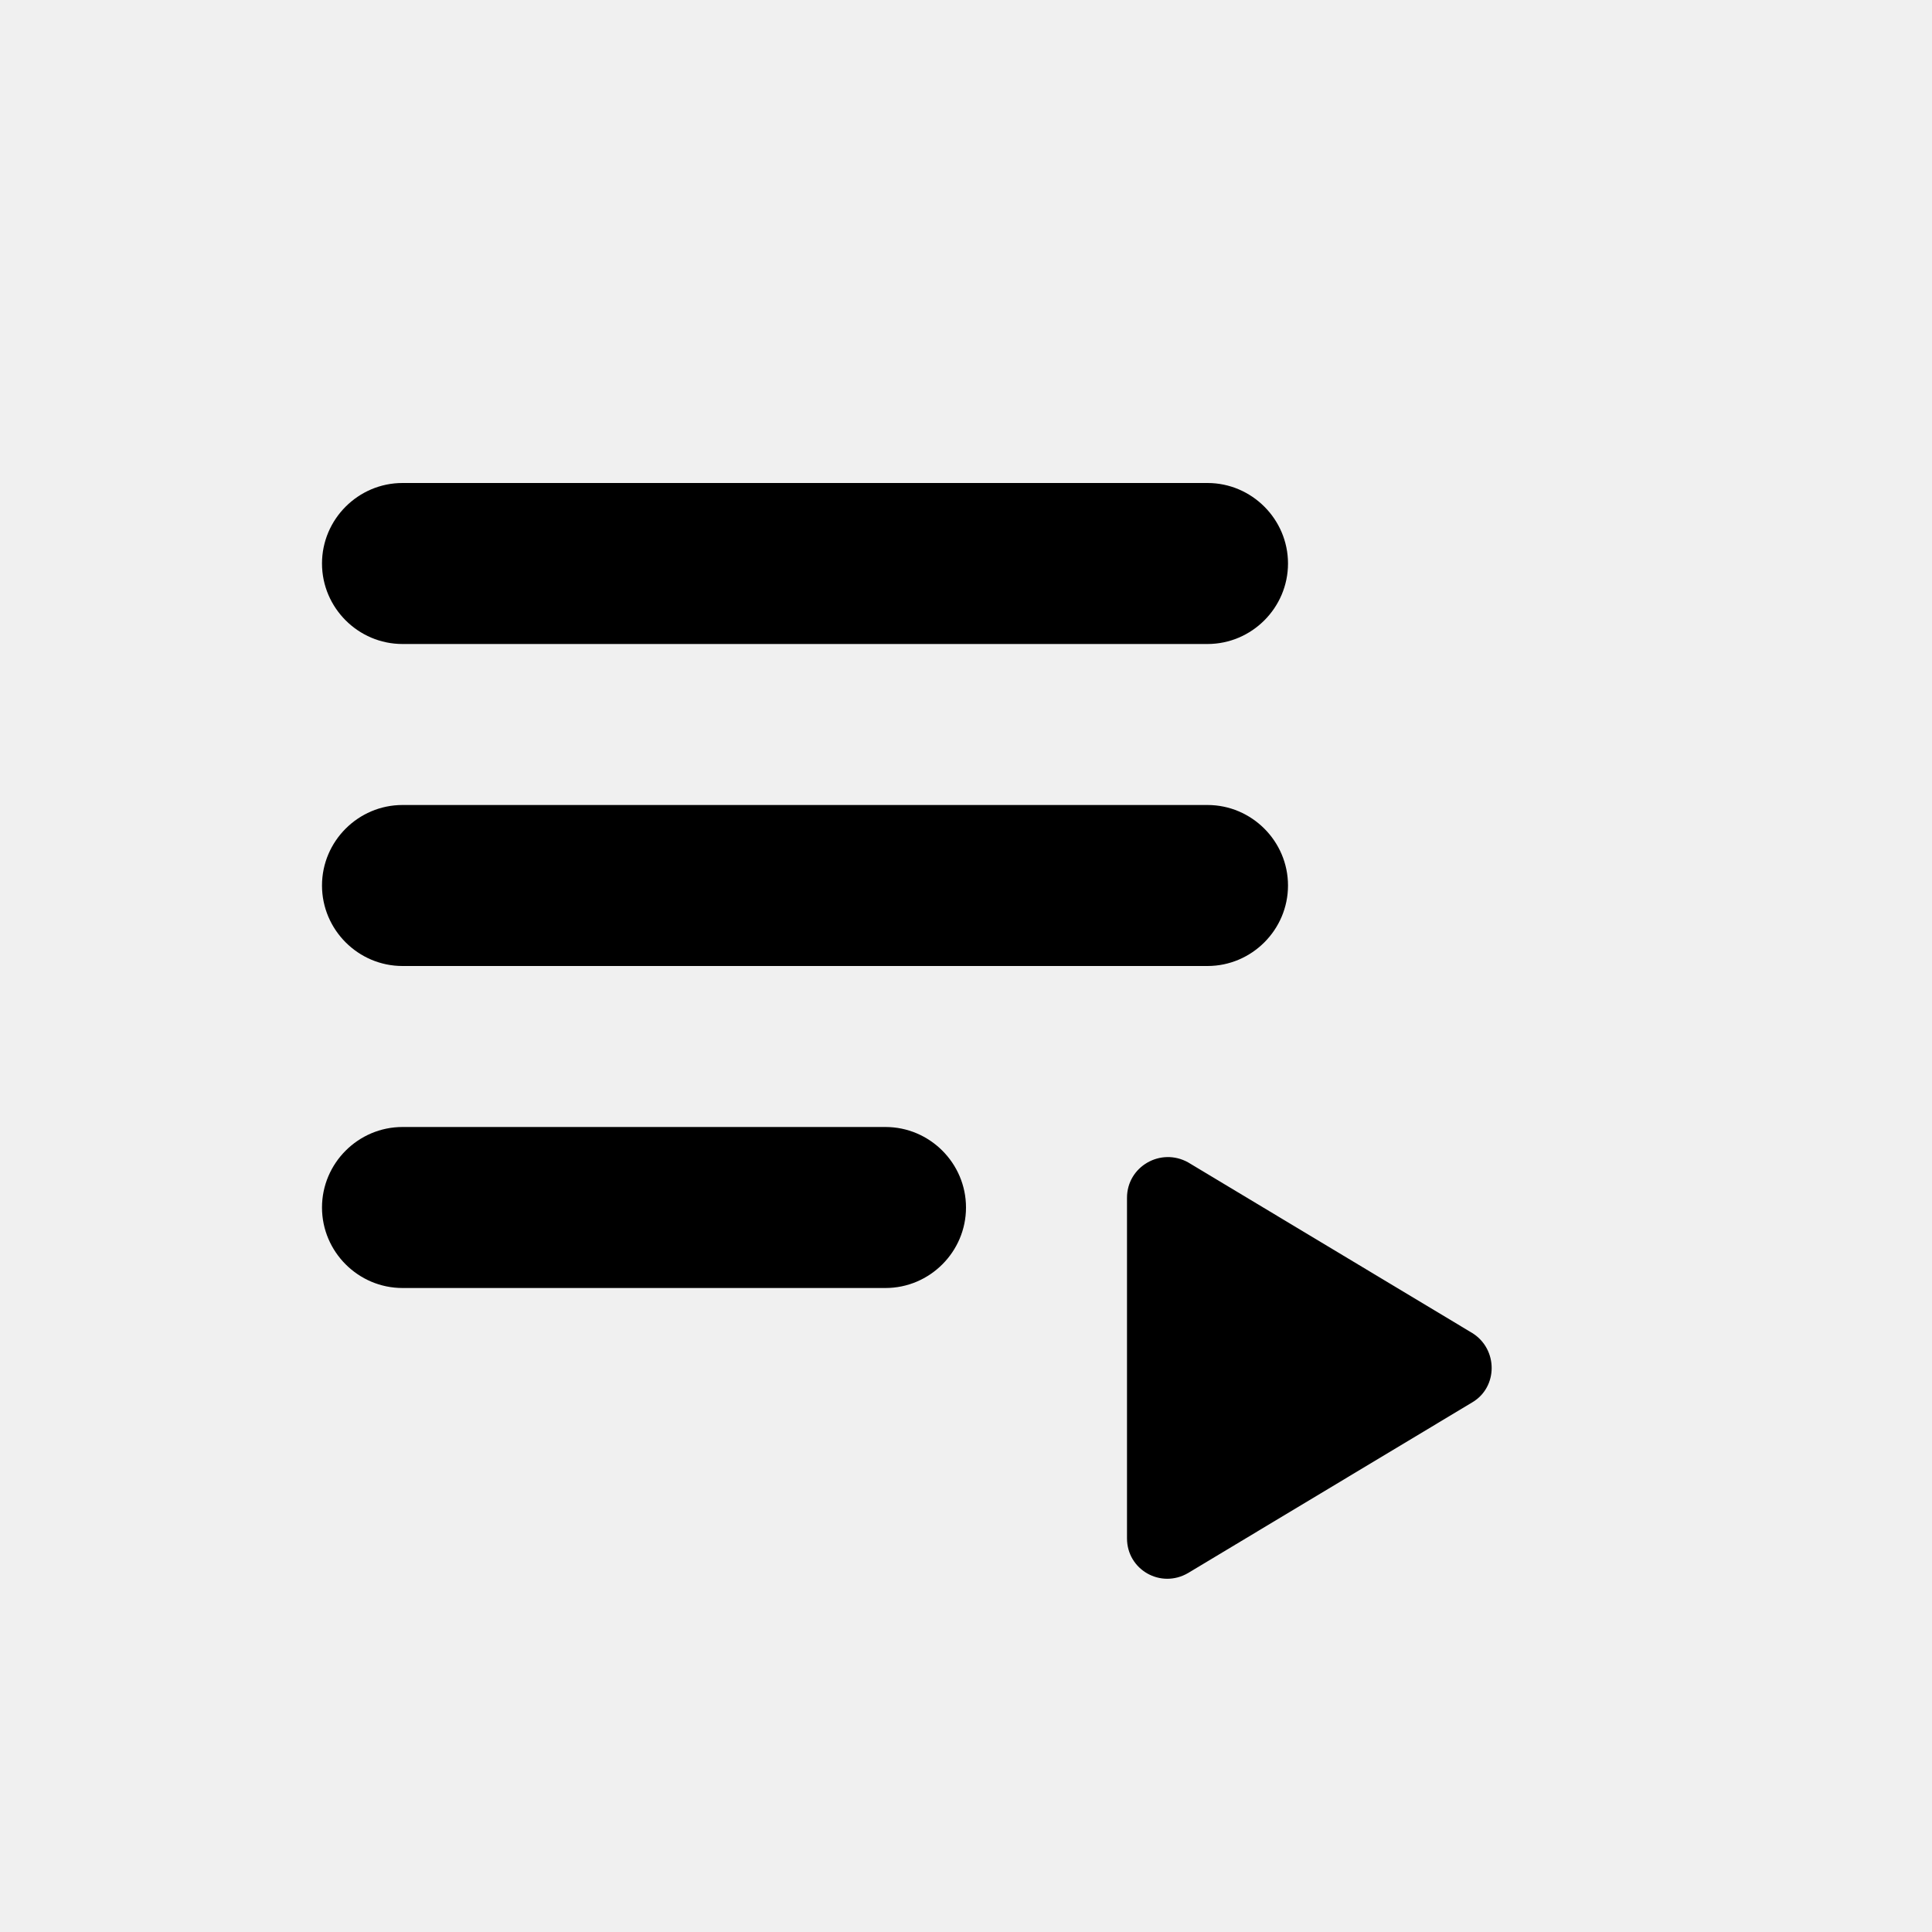
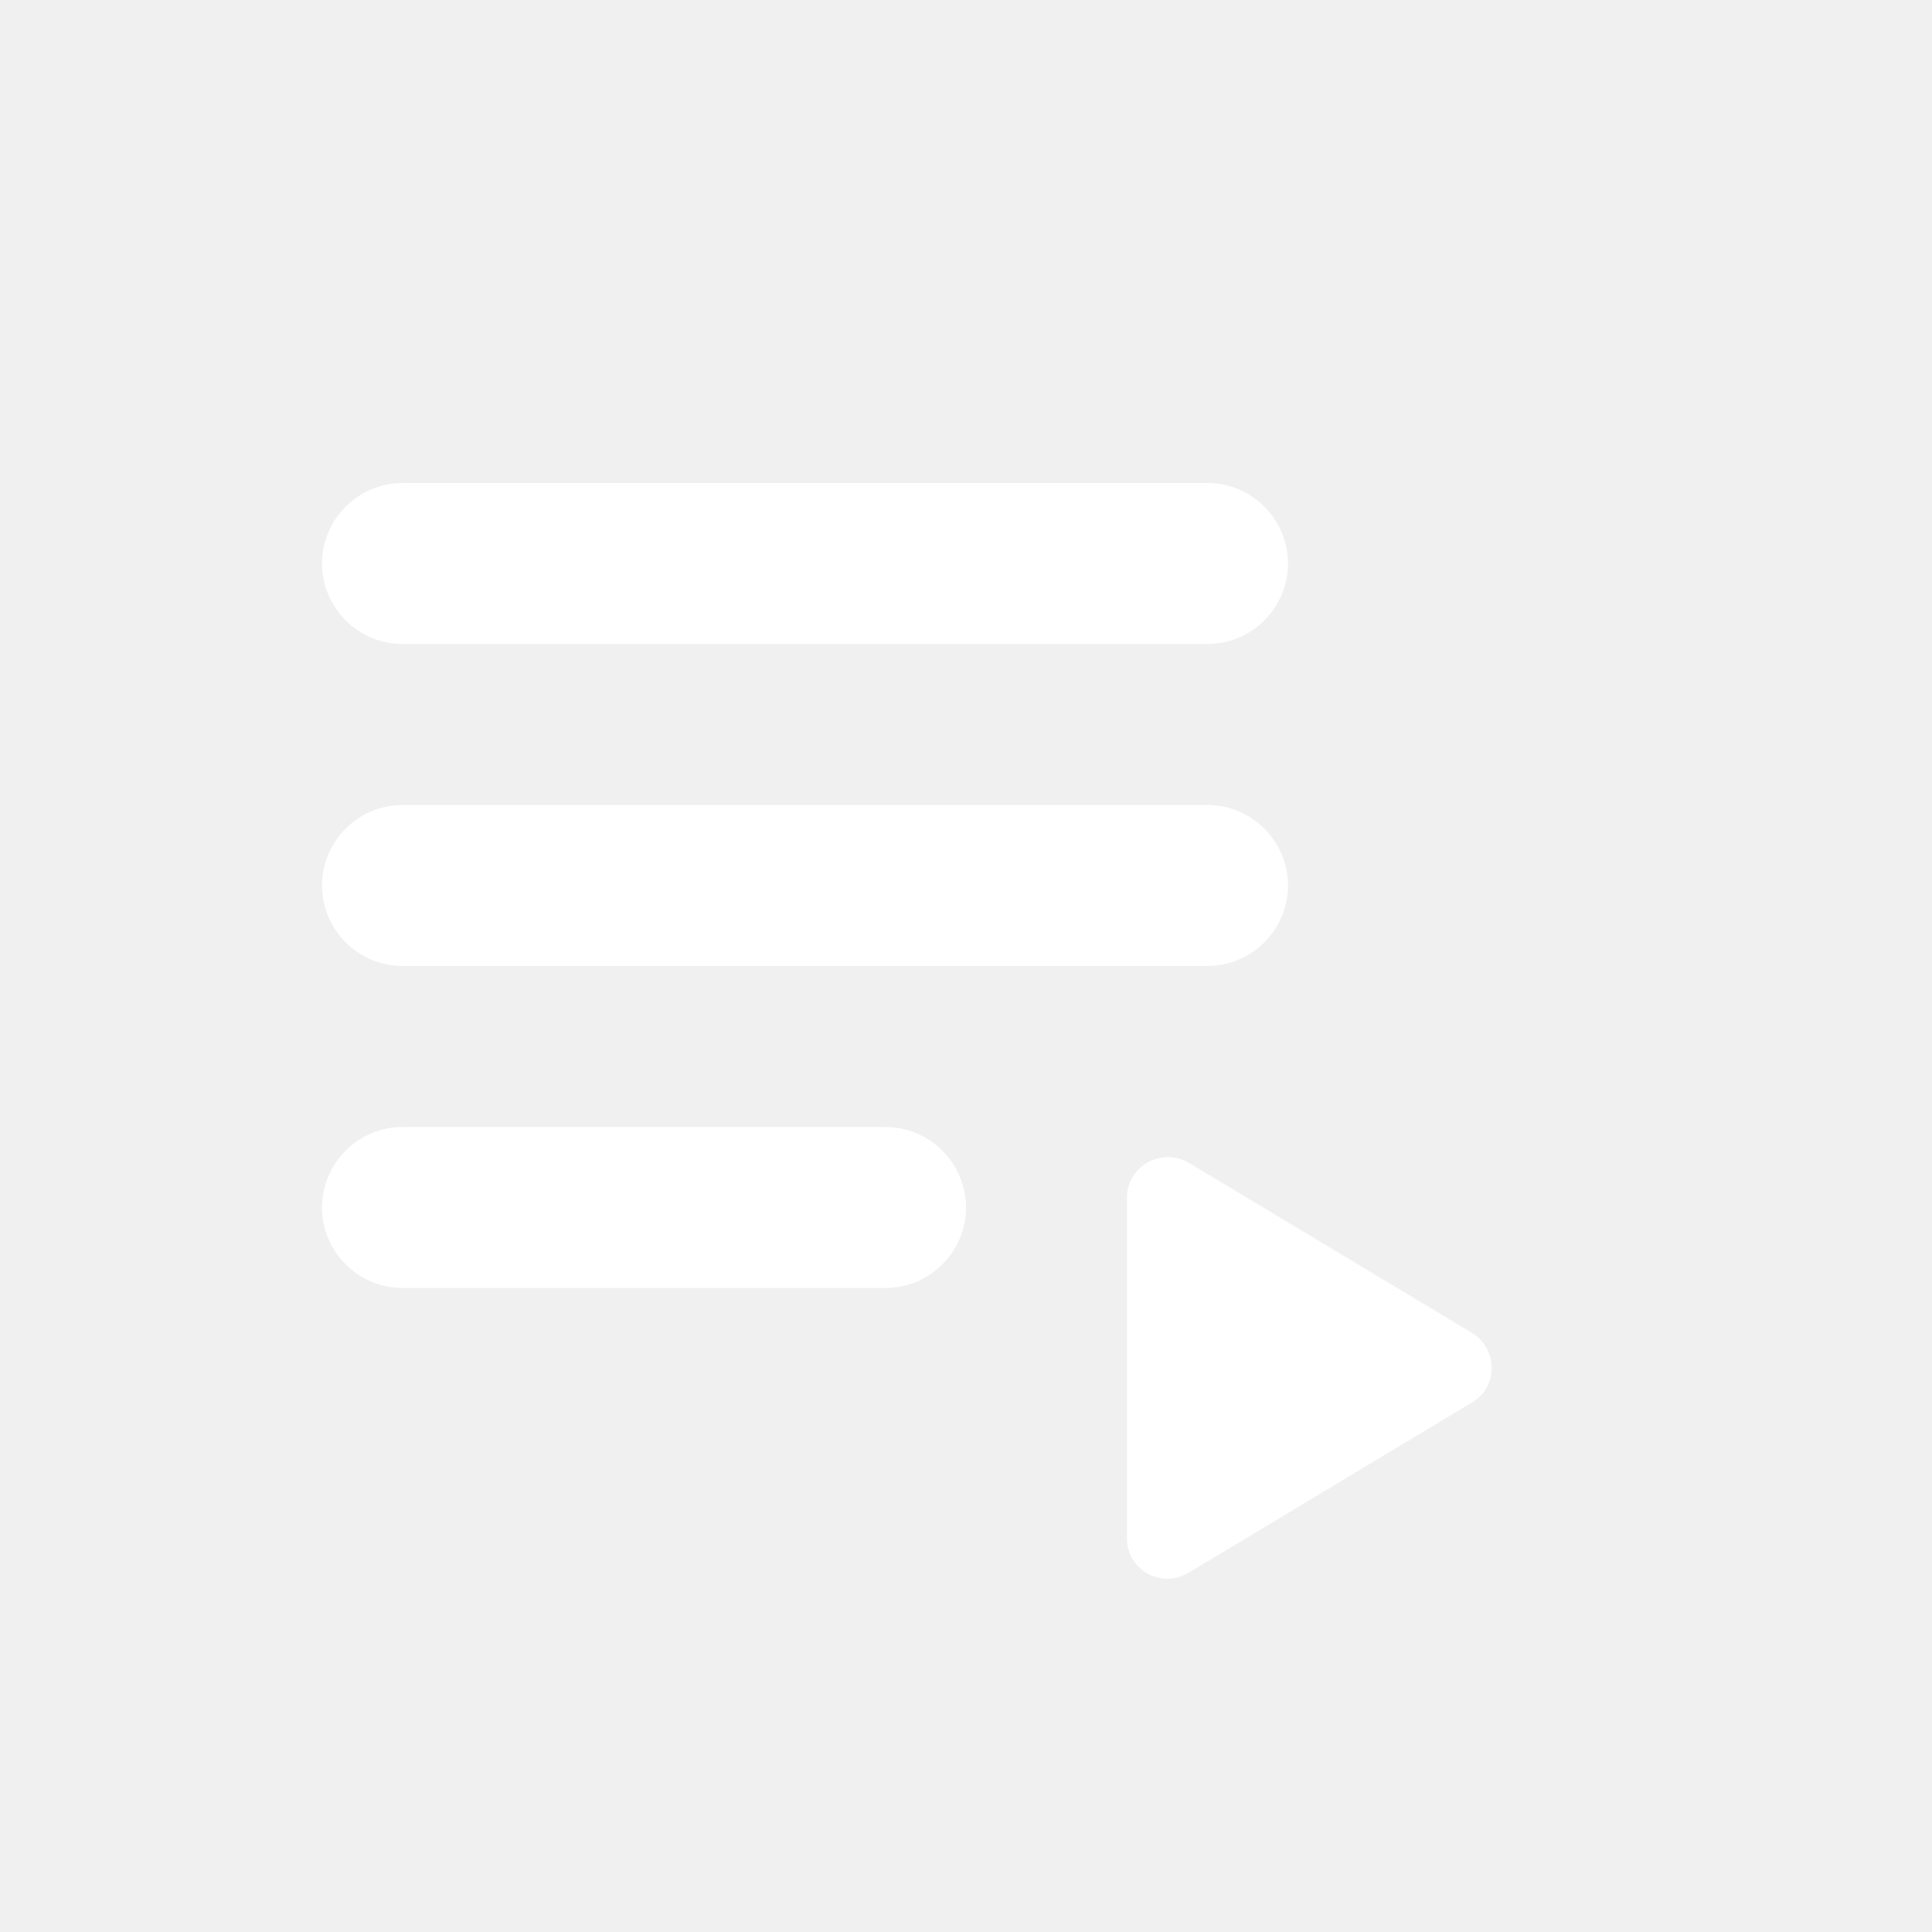
- <svg xmlns="http://www.w3.org/2000/svg" height="24px" viewBox="0 0 24 24" width="24px" fill="#000000">
+ <svg xmlns="http://www.w3.org/2000/svg" height="26px" viewBox="0 0 24 24" width="26px" fill="#fff">
  <path d="M5 10h10c.55 0 1 .45 1 1s-.45 1-1 1H5c-.55 0-1-.45-1-1s.45-1 1-1zm0-4h10c.55 0 1 .45 1 1s-.45 1-1 1H5c-.55 0-1-.45-1-1s.45-1 1-1zm0 8h6c.55 0 1 .45 1 1s-.45 1-1 1H5c-.55 0-1-.45-1-1s.45-1 1-1zm9 .88v4.23c0 .39.42.63.76.43l3.53-2.12c.32-.19.32-.66 0-.86l-3.53-2.12c-.34-.19-.76.05-.76.44z" />
</svg>
